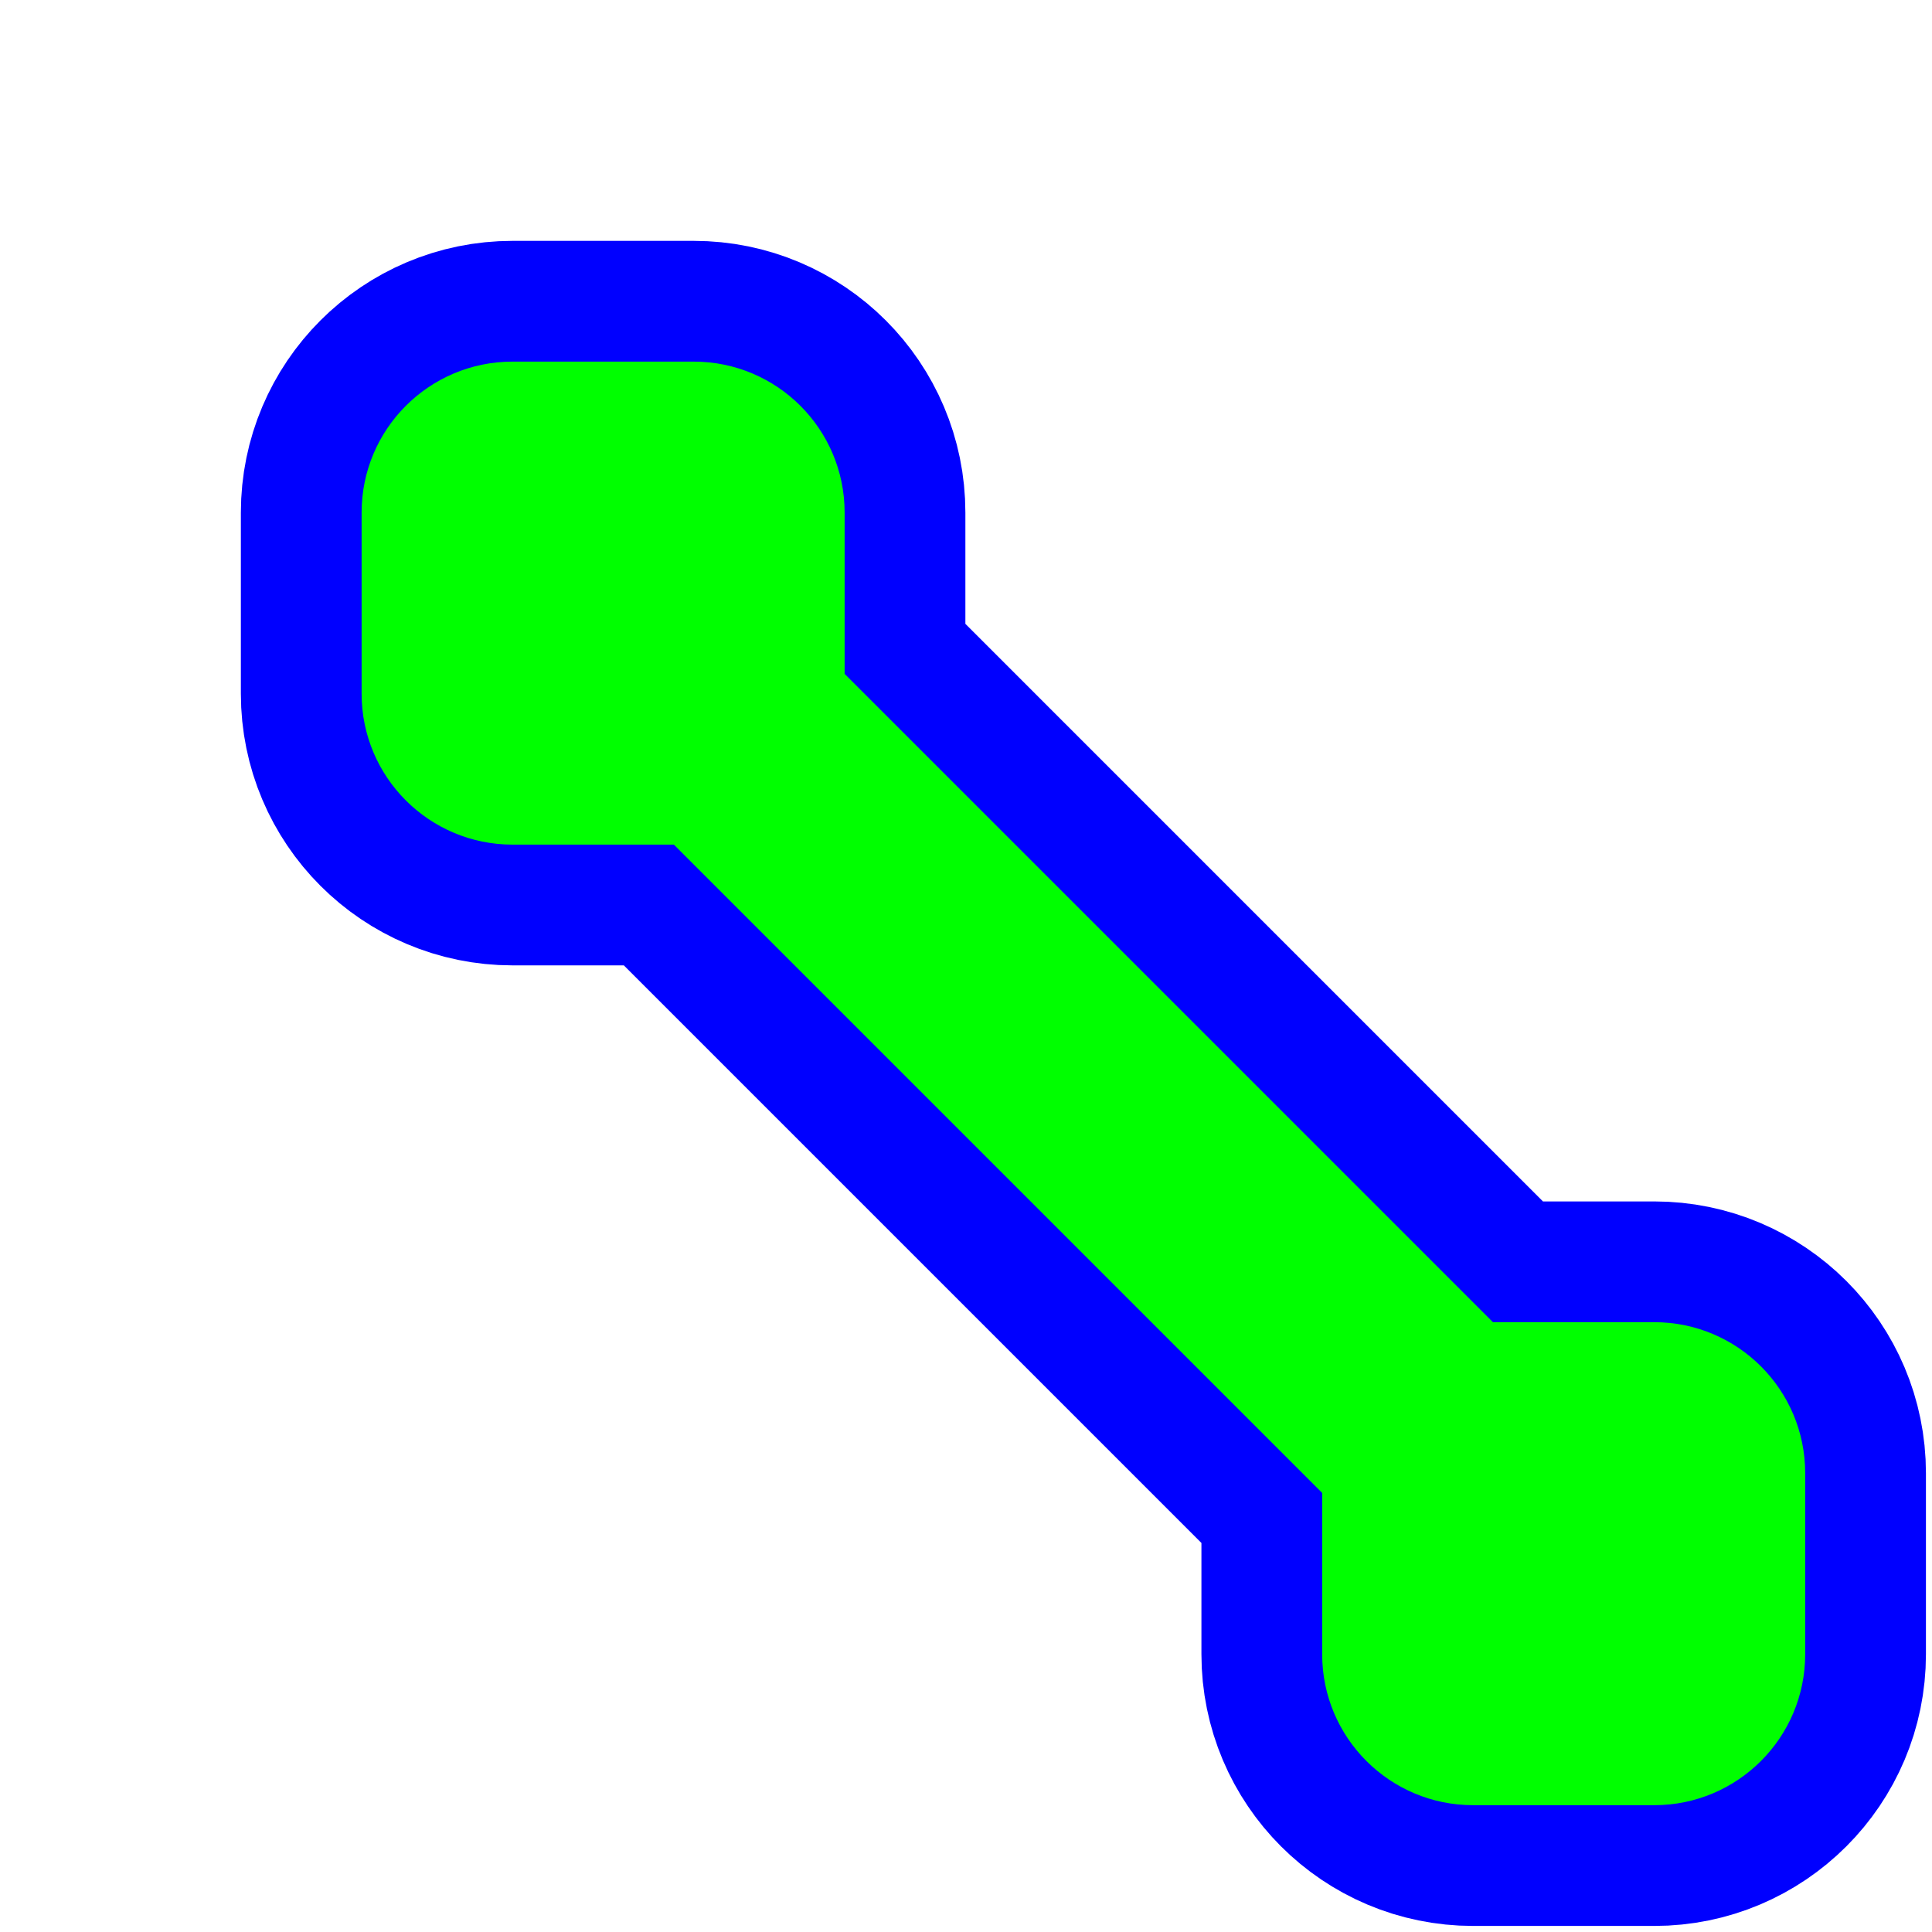
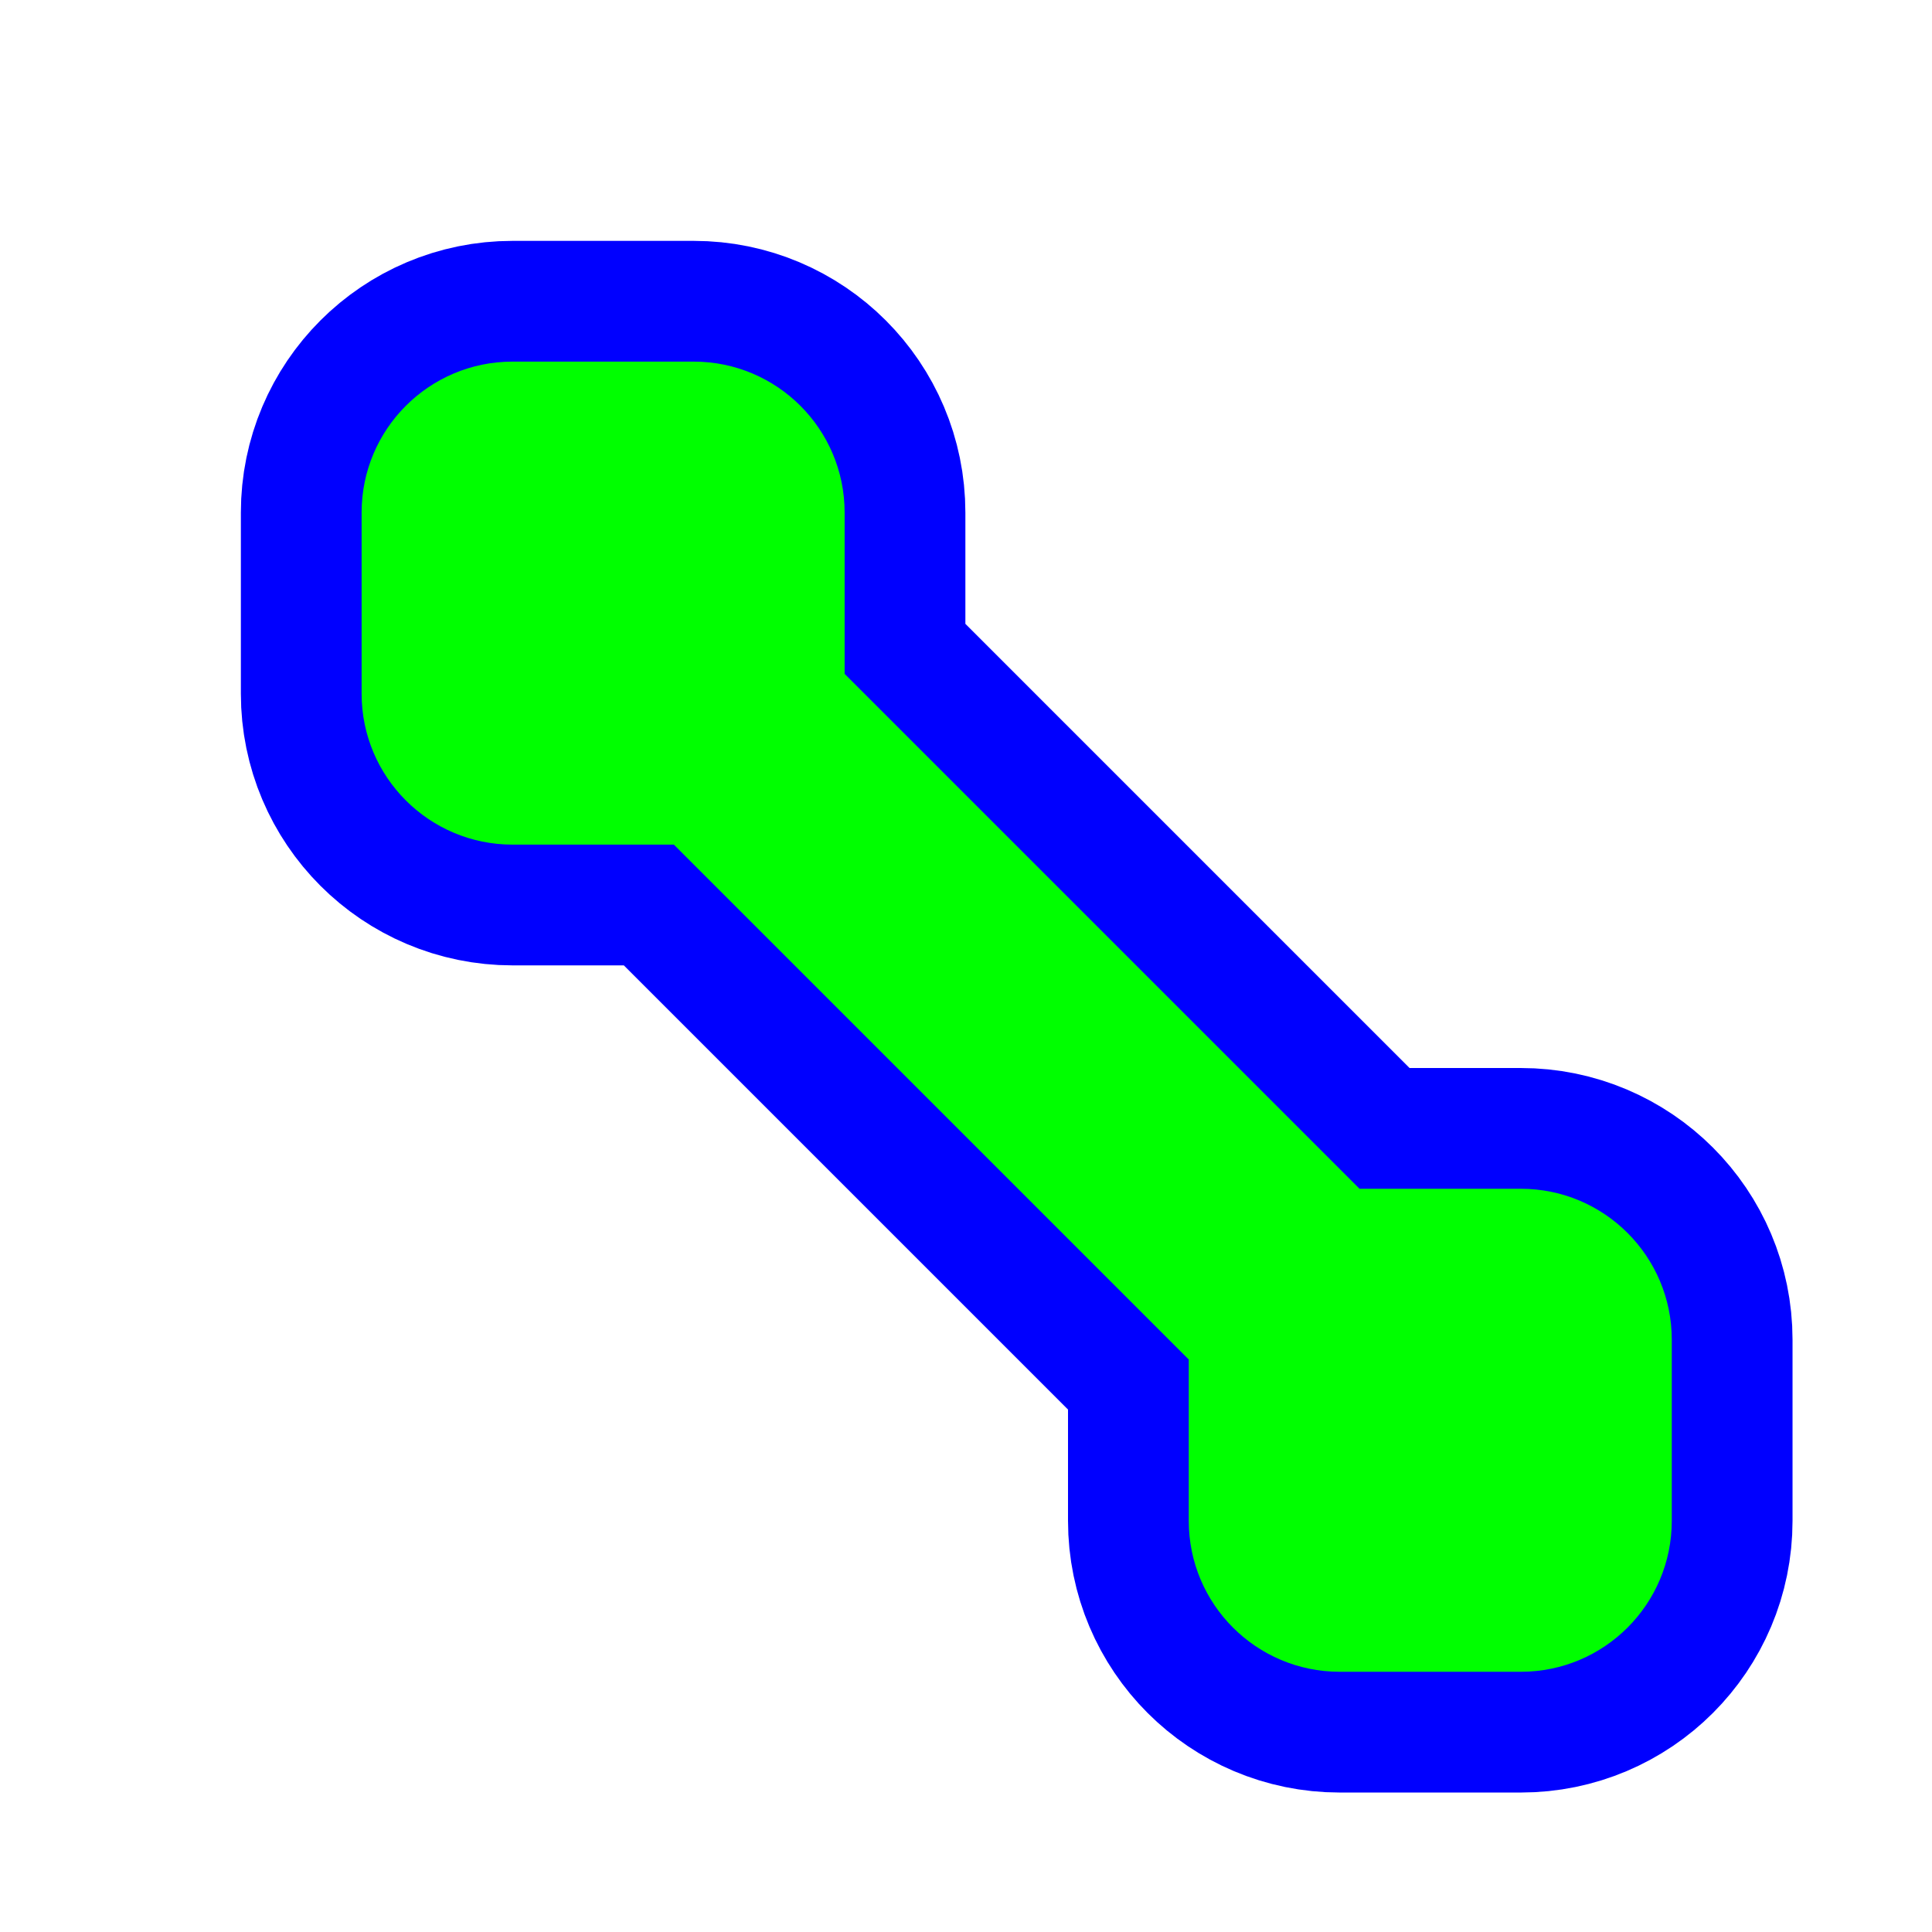
<svg xmlns="http://www.w3.org/2000/svg" width="256" height="256" viewBox="0 0 256 256" fill="none">
  <path id="align-anchor" class="bias-top-left-reverse" d="m 47.916,47.916 v 32 l 32,-32 z" fill="cyan" opacity=".8" display="none" />
-   <circle id="cursor-hotspot" cx="143.556" cy="143.556" r="3" fill="magenta" opacity=".6" display="none" />
-   <path d="M 142.143,28.887 A 20,20 0 0,0 113.857,28.887 L 96.887,45.857 A 20,20 0 0,0 96.887,74.143 L 112,89.256 V 210.744 L 96.887,225.857 A 20,20 0 0,0 96.887,254.143 L 113.857,271.113 A 20,20 0 0,0 142.143,271.113 L 159.113,254.143 A 20,20 0 0,0 159.113,225.857 L 144,210.744 V 89.256 L 159.113,74.143 A 20,20 0 0,0 159.113,45.857 z" transform="rotate(-45,128,128)" fill="#00FF00" stroke="#0000FF" stroke-width="32" paint-order="stroke fill" />
+   <circle id="cursor-hotspot" cx="134.717" cy="134.717" r="3" fill="magenta" opacity=".6" display="none" />
+   <path d="M 142.143,28.887 A 20,20 0 0,0 113.857,28.887 L 96.887,45.857 A 20,20 0 0,0 96.887,74.143 L 112,89.256 V 185.744 L 96.887,200.857 A 20,20 0 0,0 96.887,229.143 L 113.857,246.113 A 20,20 0 0,0 142.143,246.113 L 159.113,229.143 A 20,20 0 0,0 159.113,200.857 L 144,185.744 V 89.256 L 159.113,74.143 A 20,20 0 0,0 159.113,45.857 z" transform="rotate(-45,128,128)" fill="#00FF00" stroke="#0000FF" stroke-width="32" paint-order="stroke fill" />
</svg>
